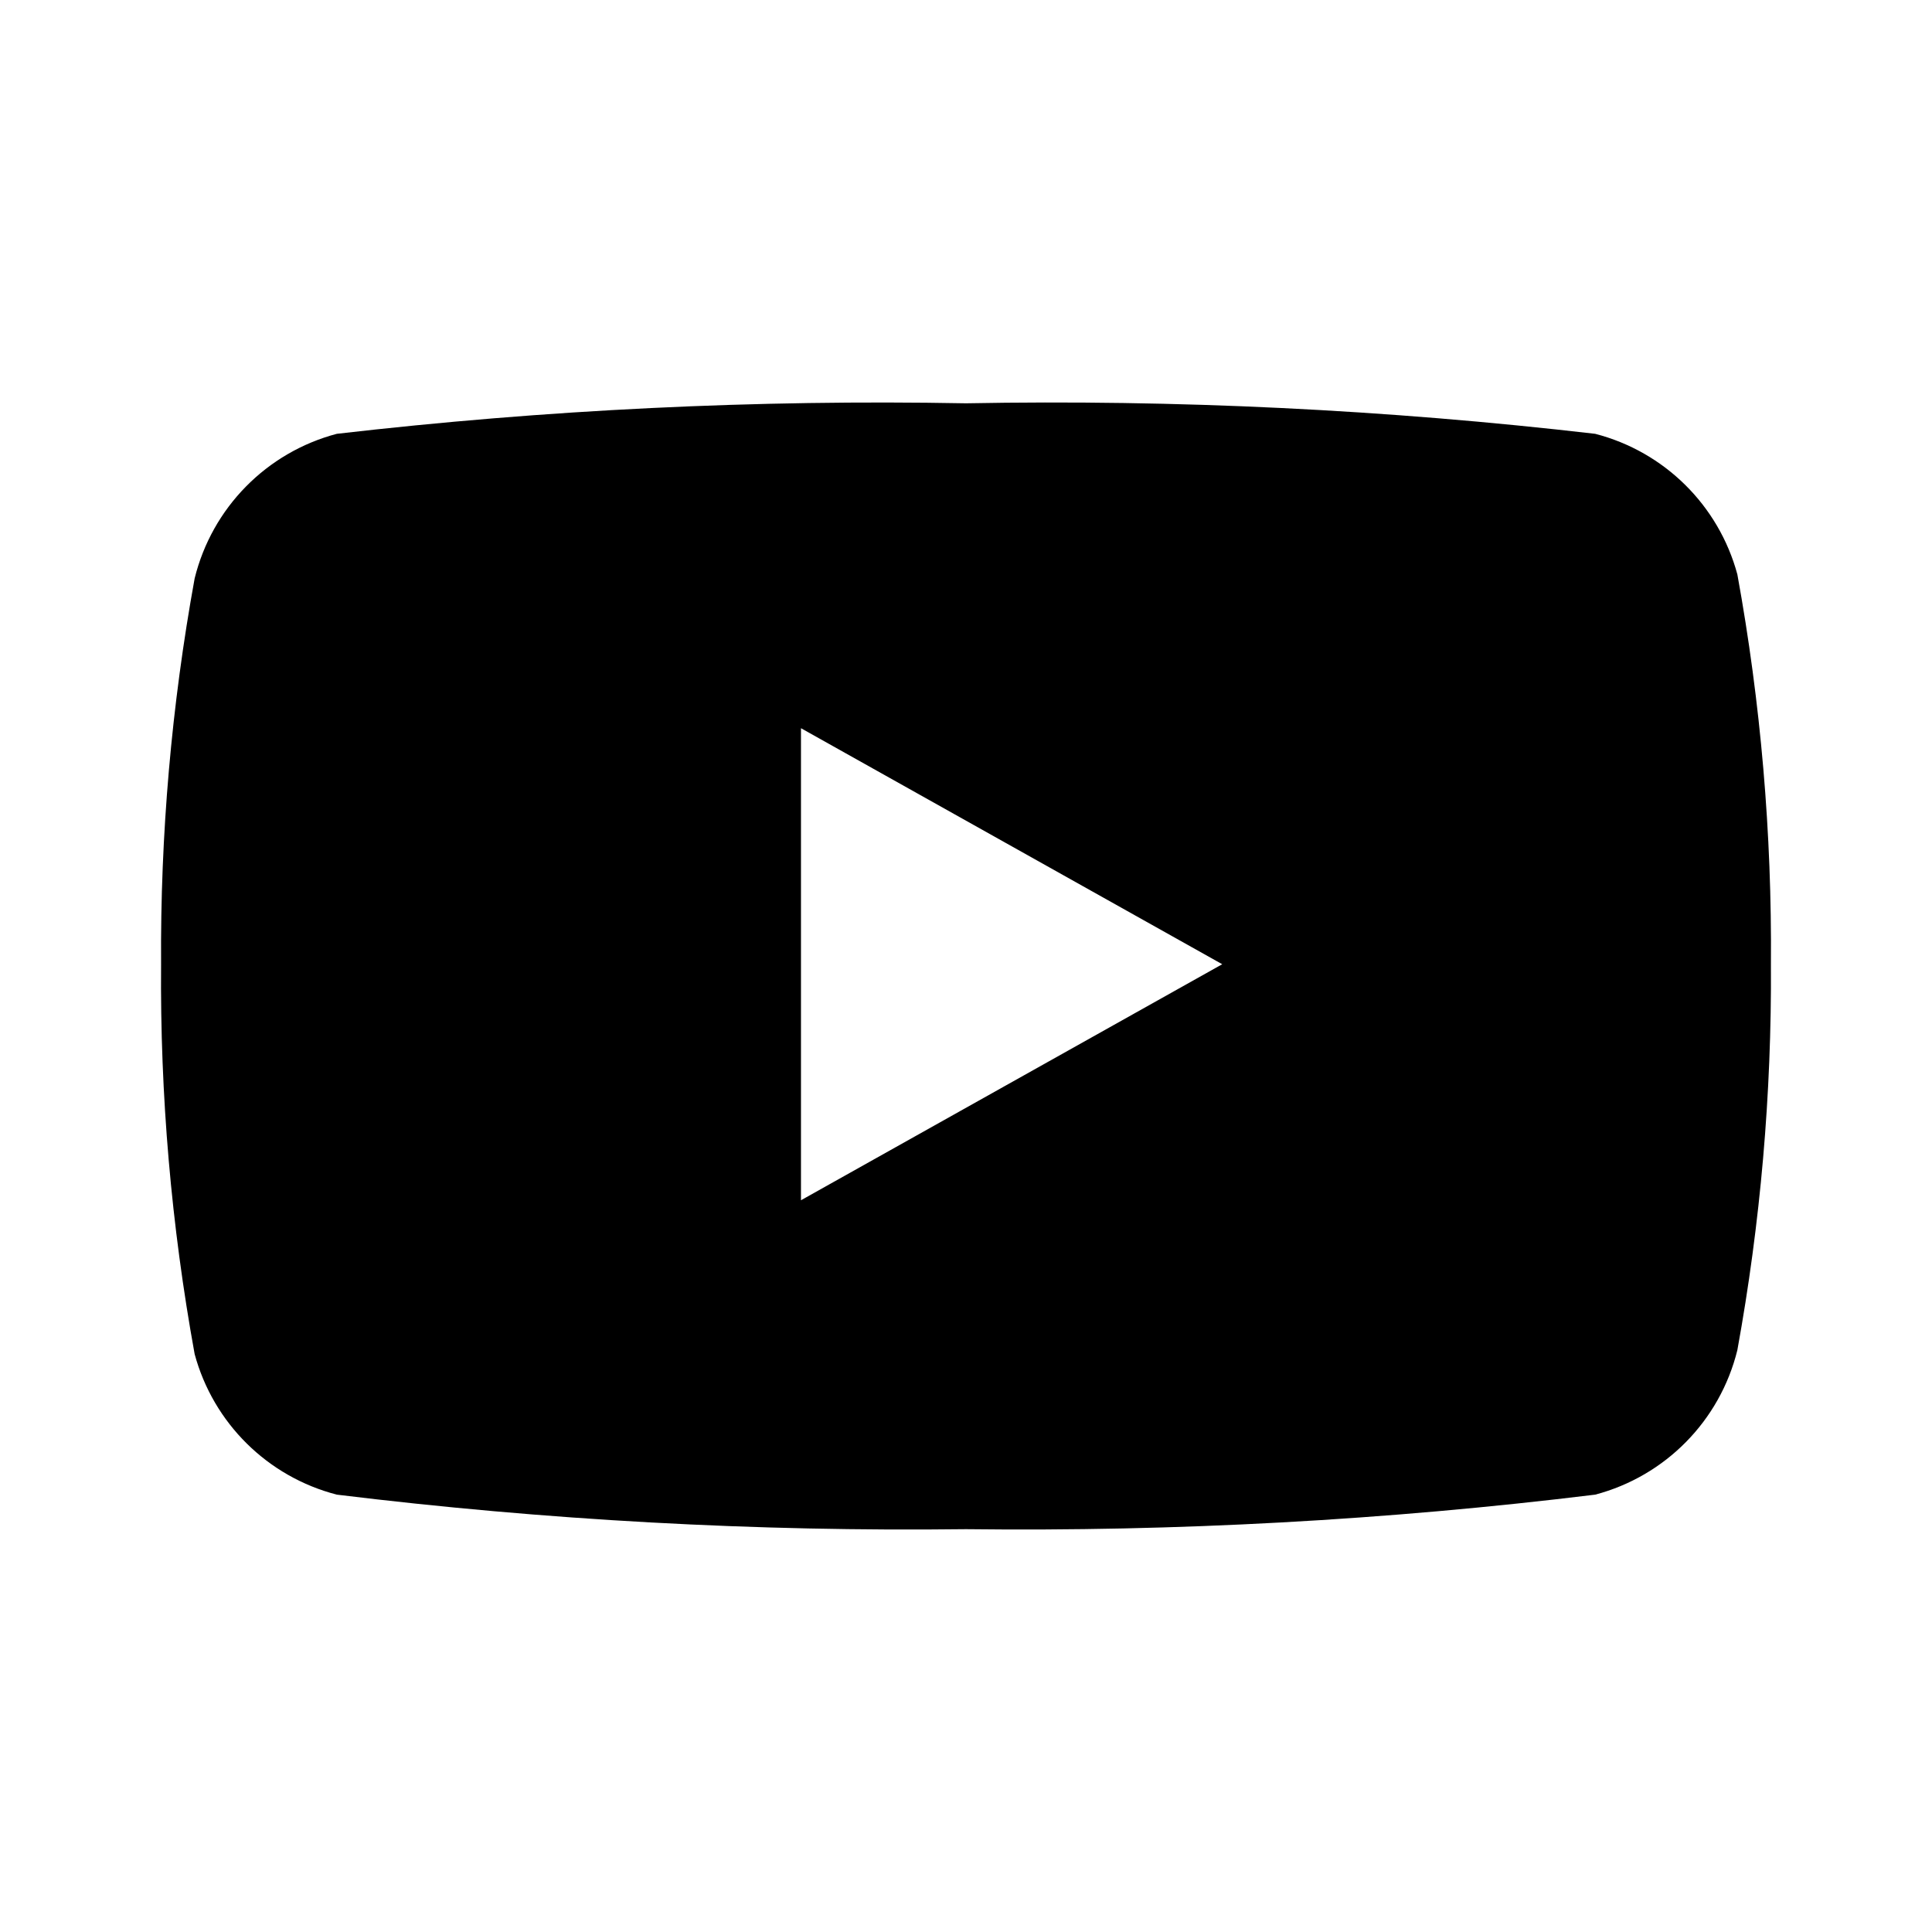
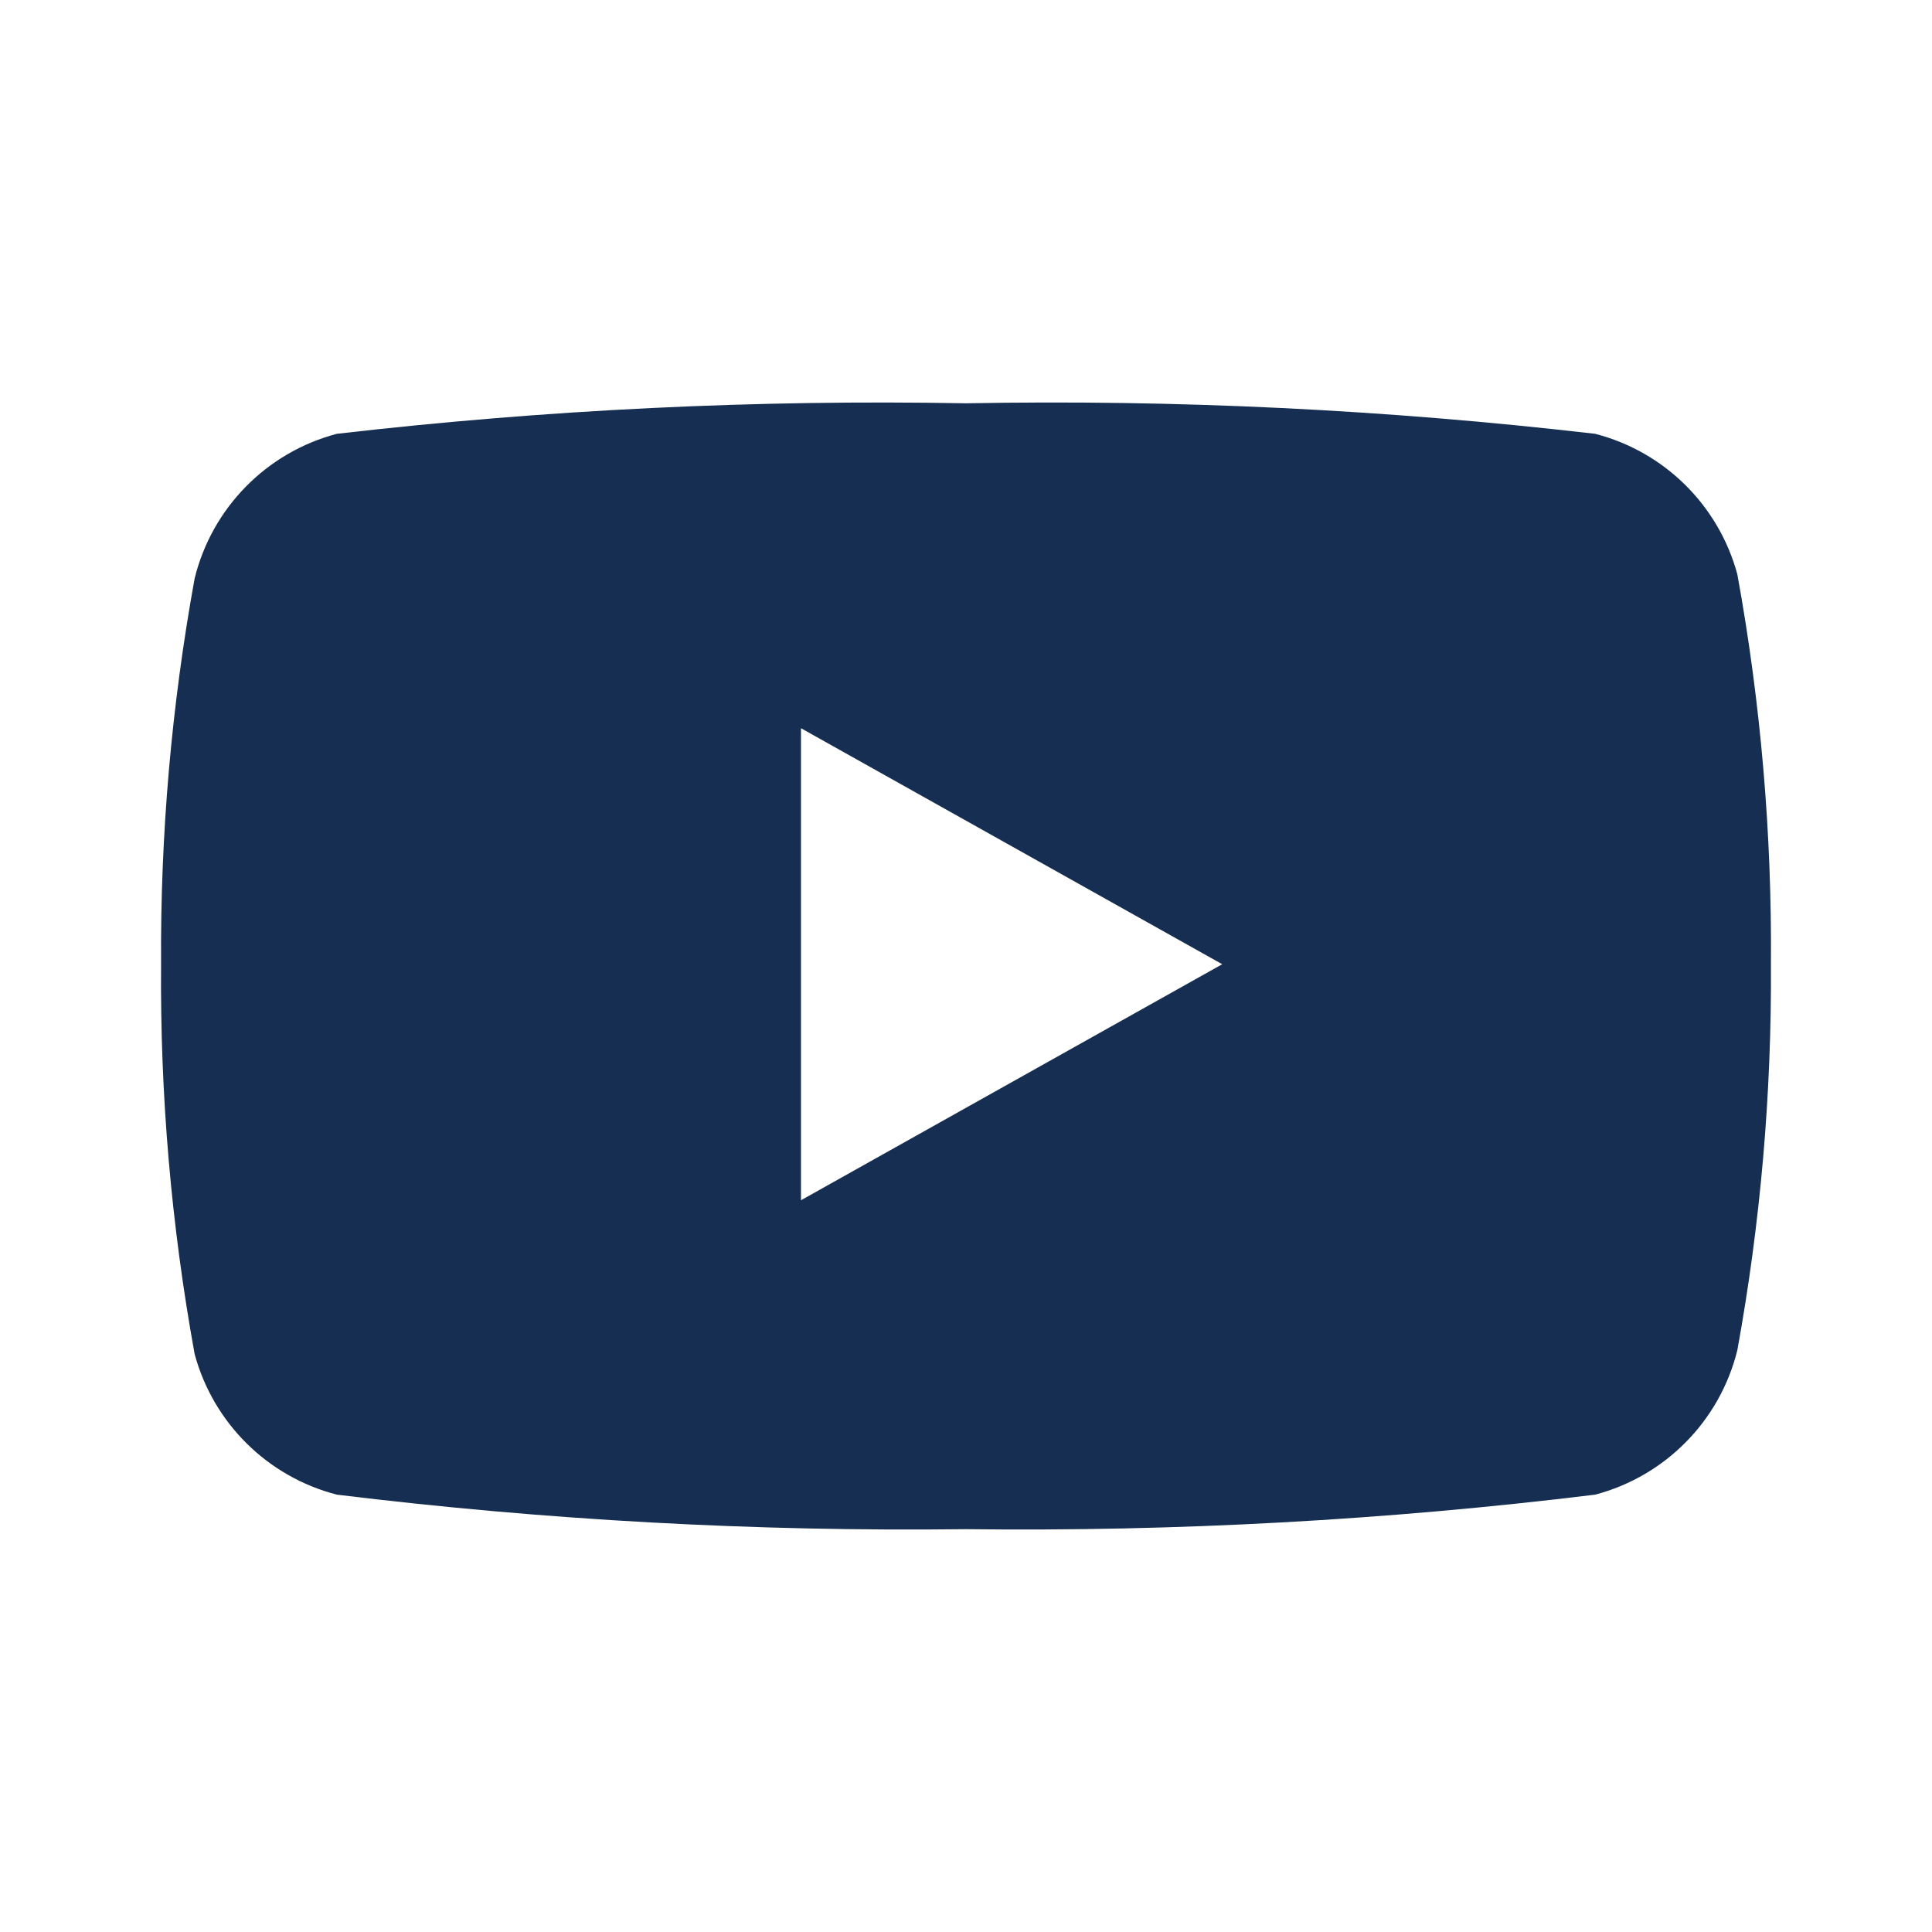
<svg xmlns="http://www.w3.org/2000/svg" width="24" height="24" viewBox="0 0 24 24">
-   <path d="M19.816 5.389a2.469 2.469 0 0 1 1.766 1.746c.291 1.598.43 3.22.417 4.843a25.867 25.867 0 0 1-.417 4.794 2.468 2.468 0 0 1-1.766 1.795c-2.593.318-5.204.46-7.816.429a58.411 58.411 0 0 1-7.816-.429 2.469 2.469 0 0 1-1.766-1.746 25.879 25.879 0 0 1-.417-4.843 25.85 25.85 0 0 1 .417-4.793 2.468 2.468 0 0 1 1.766-1.796c2.594-.3 5.205-.427 7.816-.379a58.413 58.413 0 0 1 7.816.379ZM9.95 9.046v5.864l5.233-2.932L9.95 9.046Z" />
+   <path fill-rule="nonzero" fill="#162e51" d="M19.816 5.389a2.469 2.469 0 0 1 1.766 1.746c.291 1.598.43 3.22.417 4.843a25.867 25.867 0 0 1-.417 4.794 2.468 2.468 0 0 1-1.766 1.795c-2.593.318-5.204.46-7.816.429a58.411 58.411 0 0 1-7.816-.429 2.469 2.469 0 0 1-1.766-1.746 25.879 25.879 0 0 1-.417-4.843 25.85 25.85 0 0 1 .417-4.793 2.468 2.468 0 0 1 1.766-1.796c2.594-.3 5.205-.427 7.816-.379a58.413 58.413 0 0 1 7.816.379ZM9.95 9.046v5.864l5.233-2.932L9.95 9.046Z" />
</svg>
